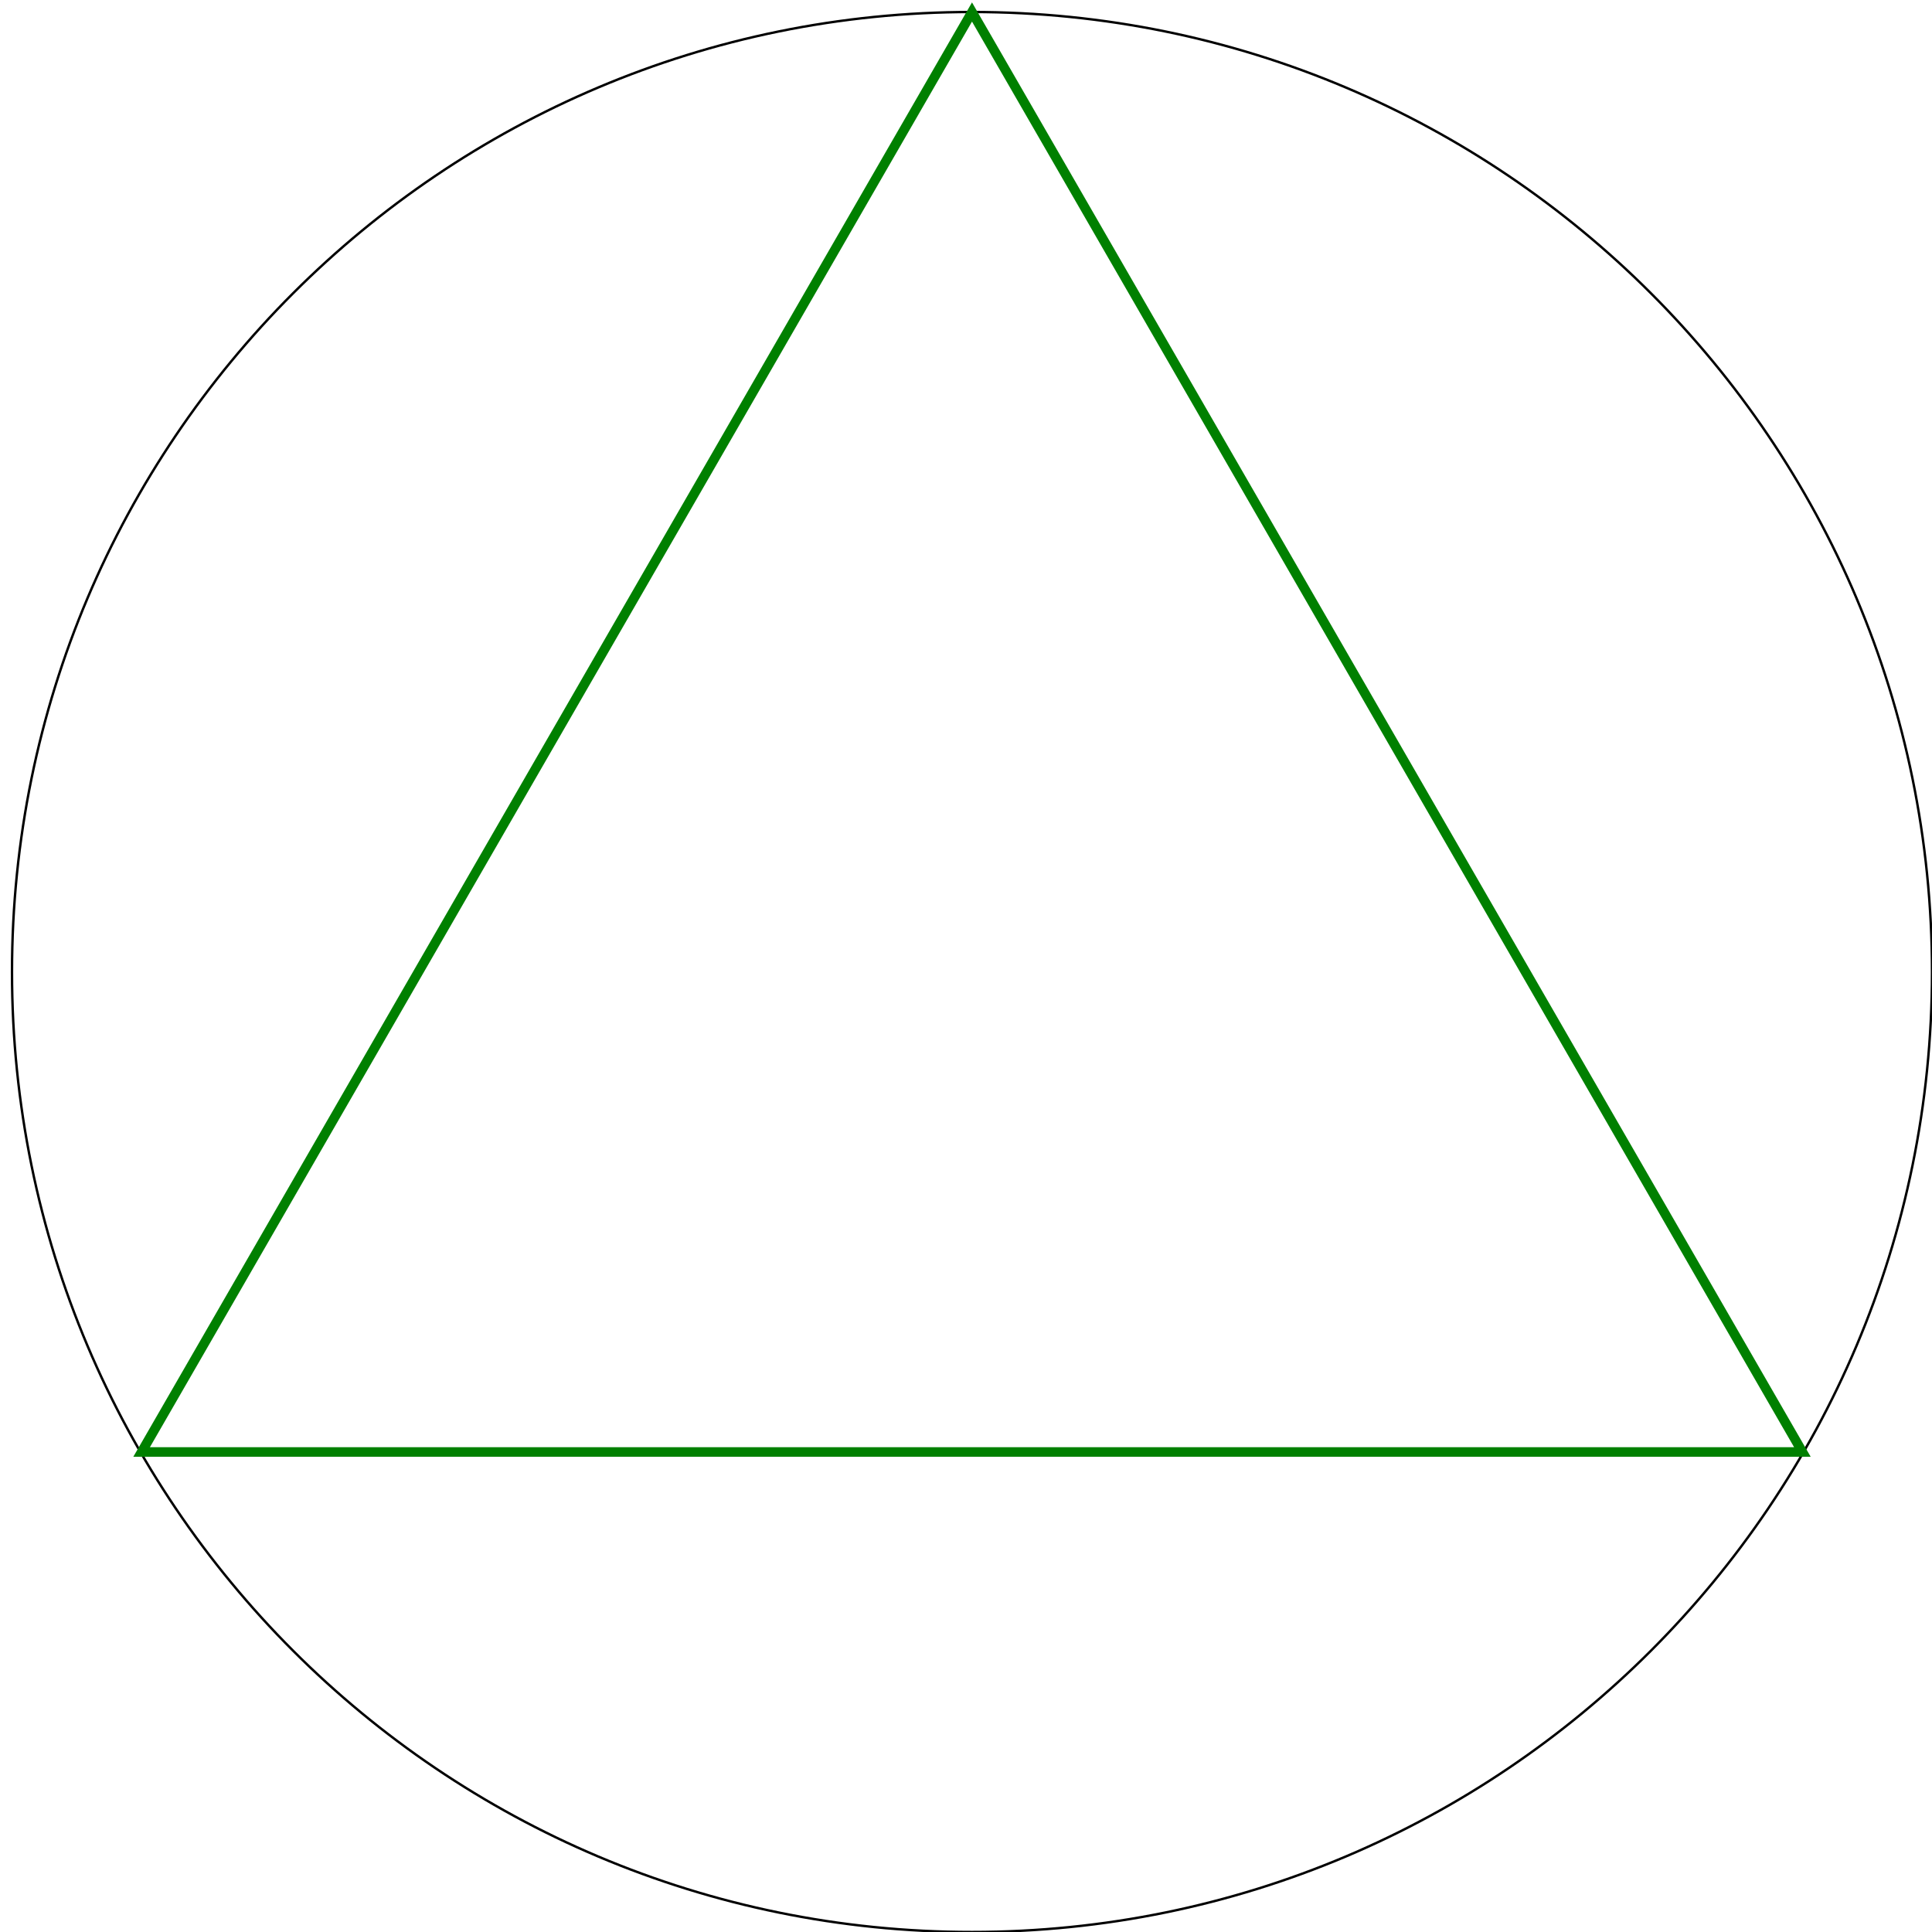
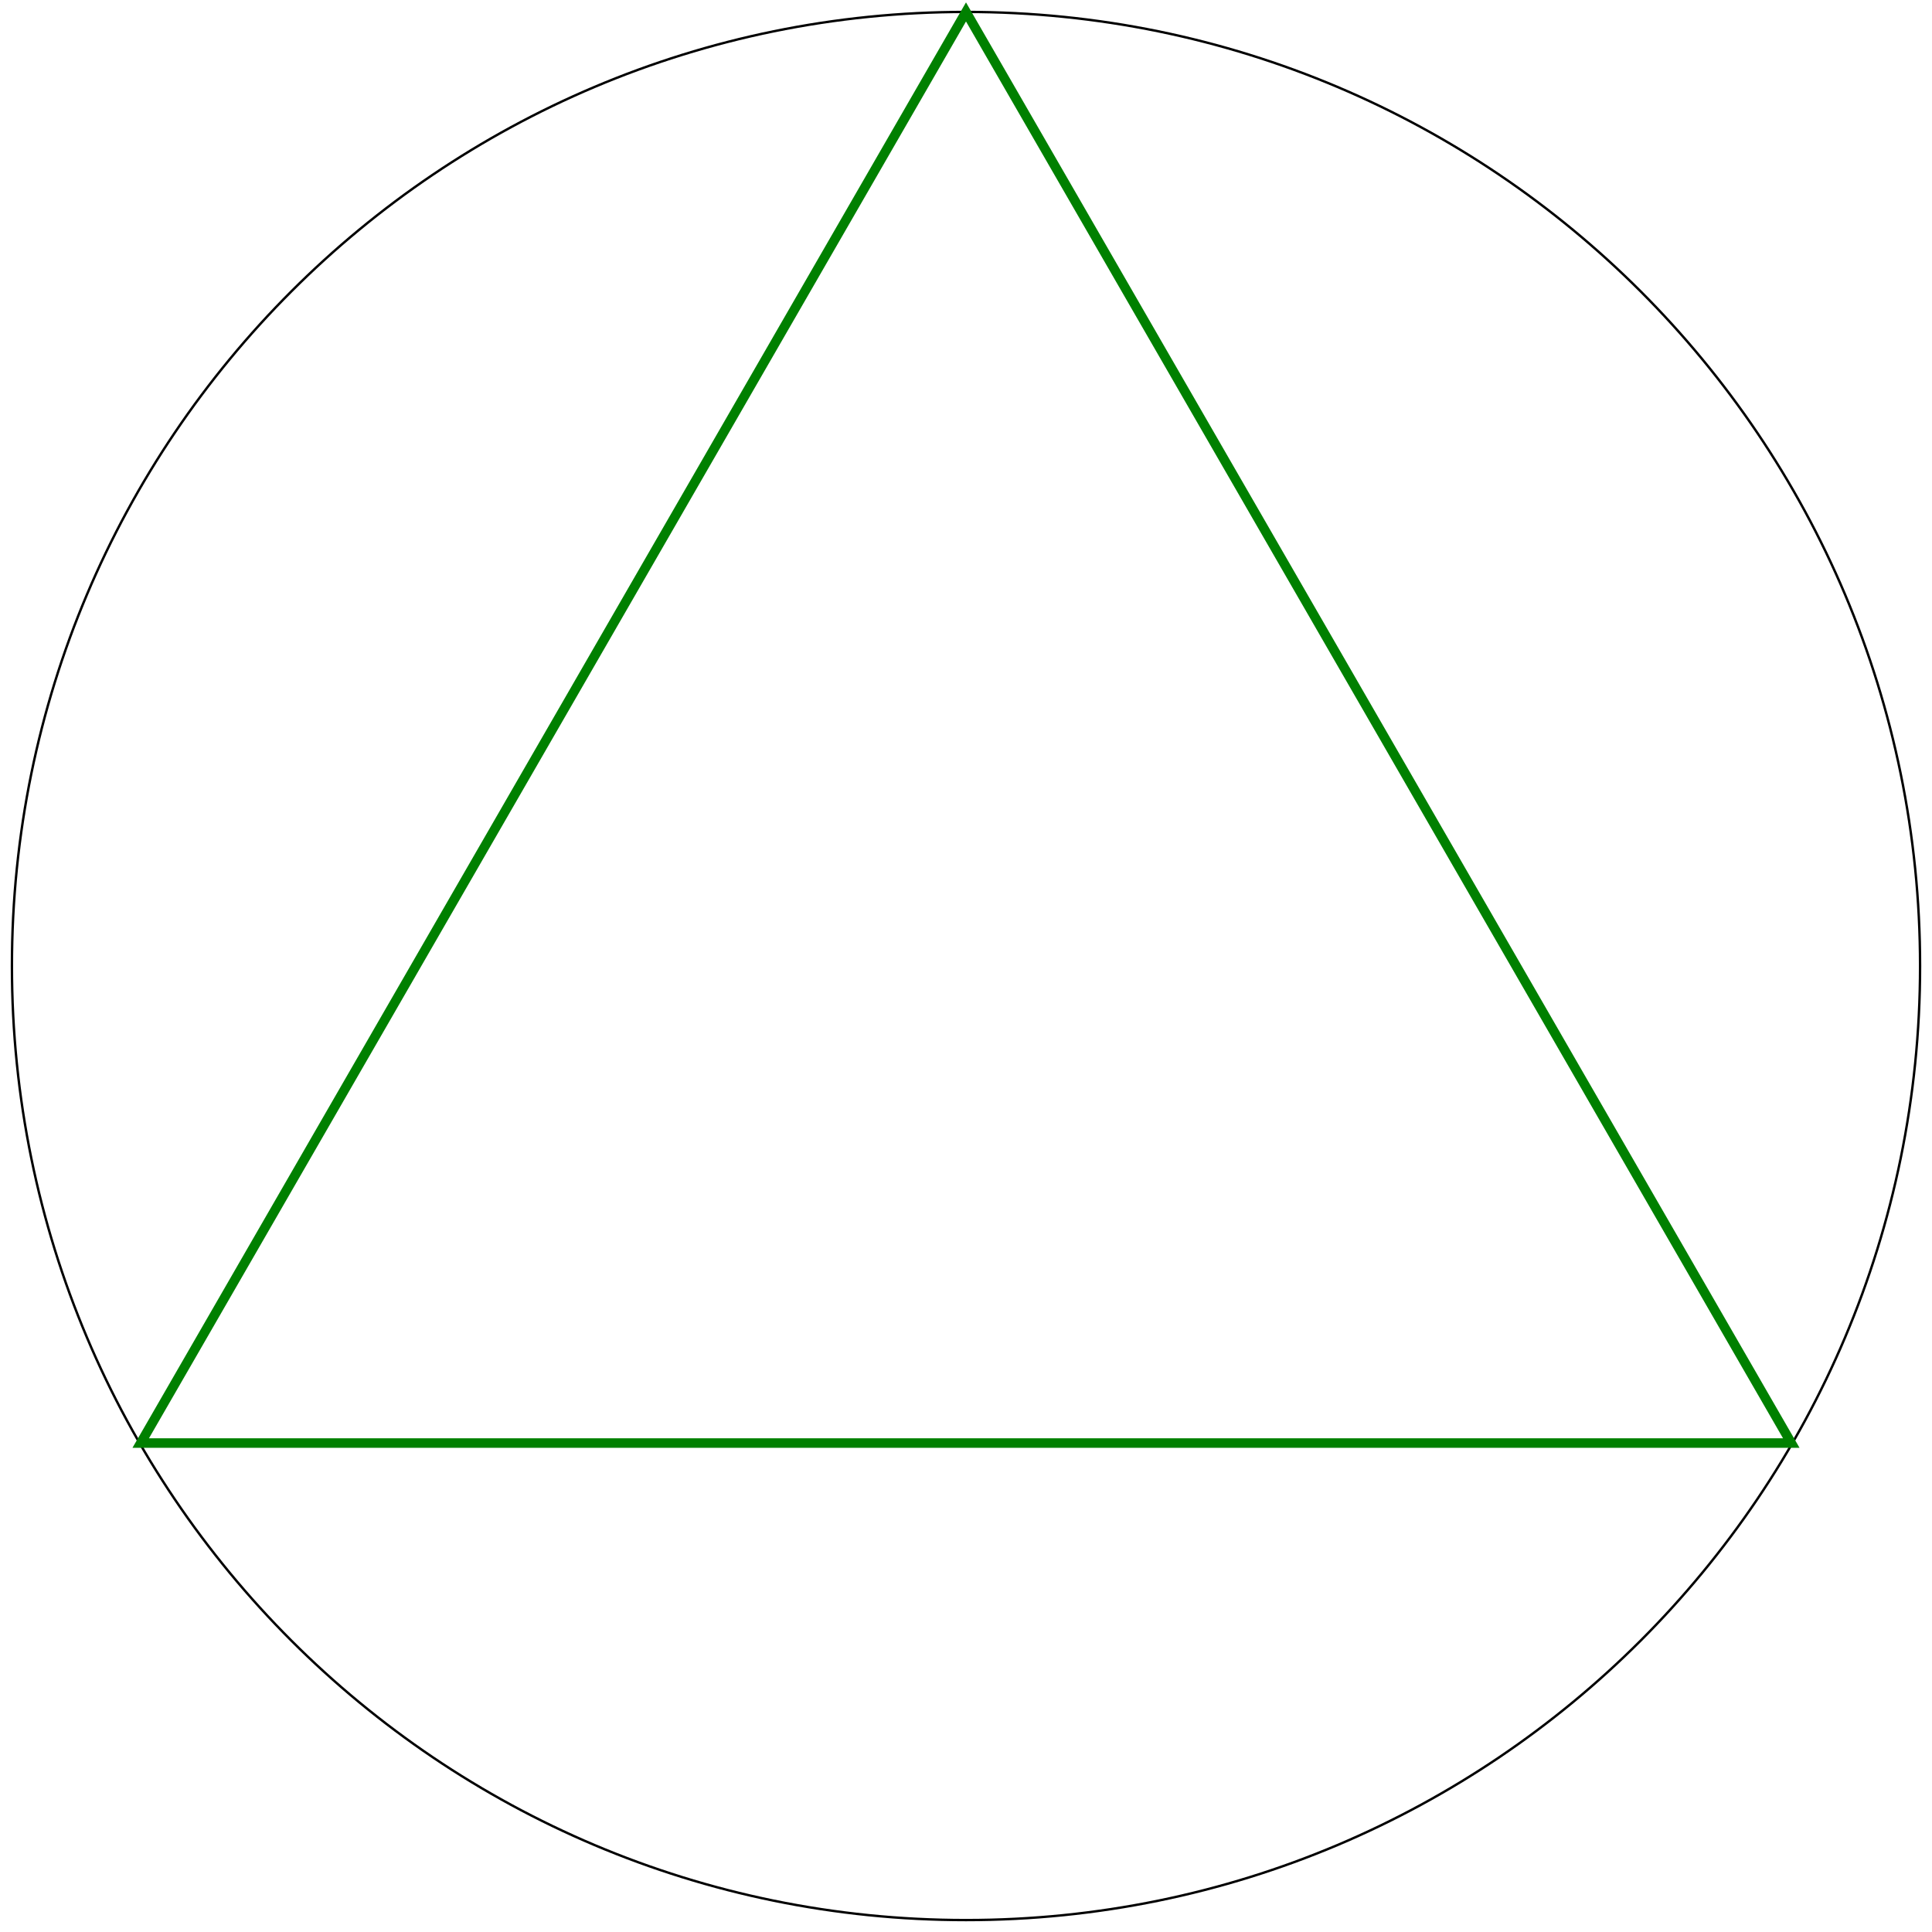
- <svg xmlns="http://www.w3.org/2000/svg" viewBox="95 95 805 805">
+ <svg xmlns="http://www.w3.org/2000/svg" viewBox="95 95 810 810">
  <circle cx="500" cy="500" r="400" fill="none" stroke="black" />
  <polygon fill="none" stroke="green" stroke-width="4" points="500,100 154,700 846,700" />
</svg>
